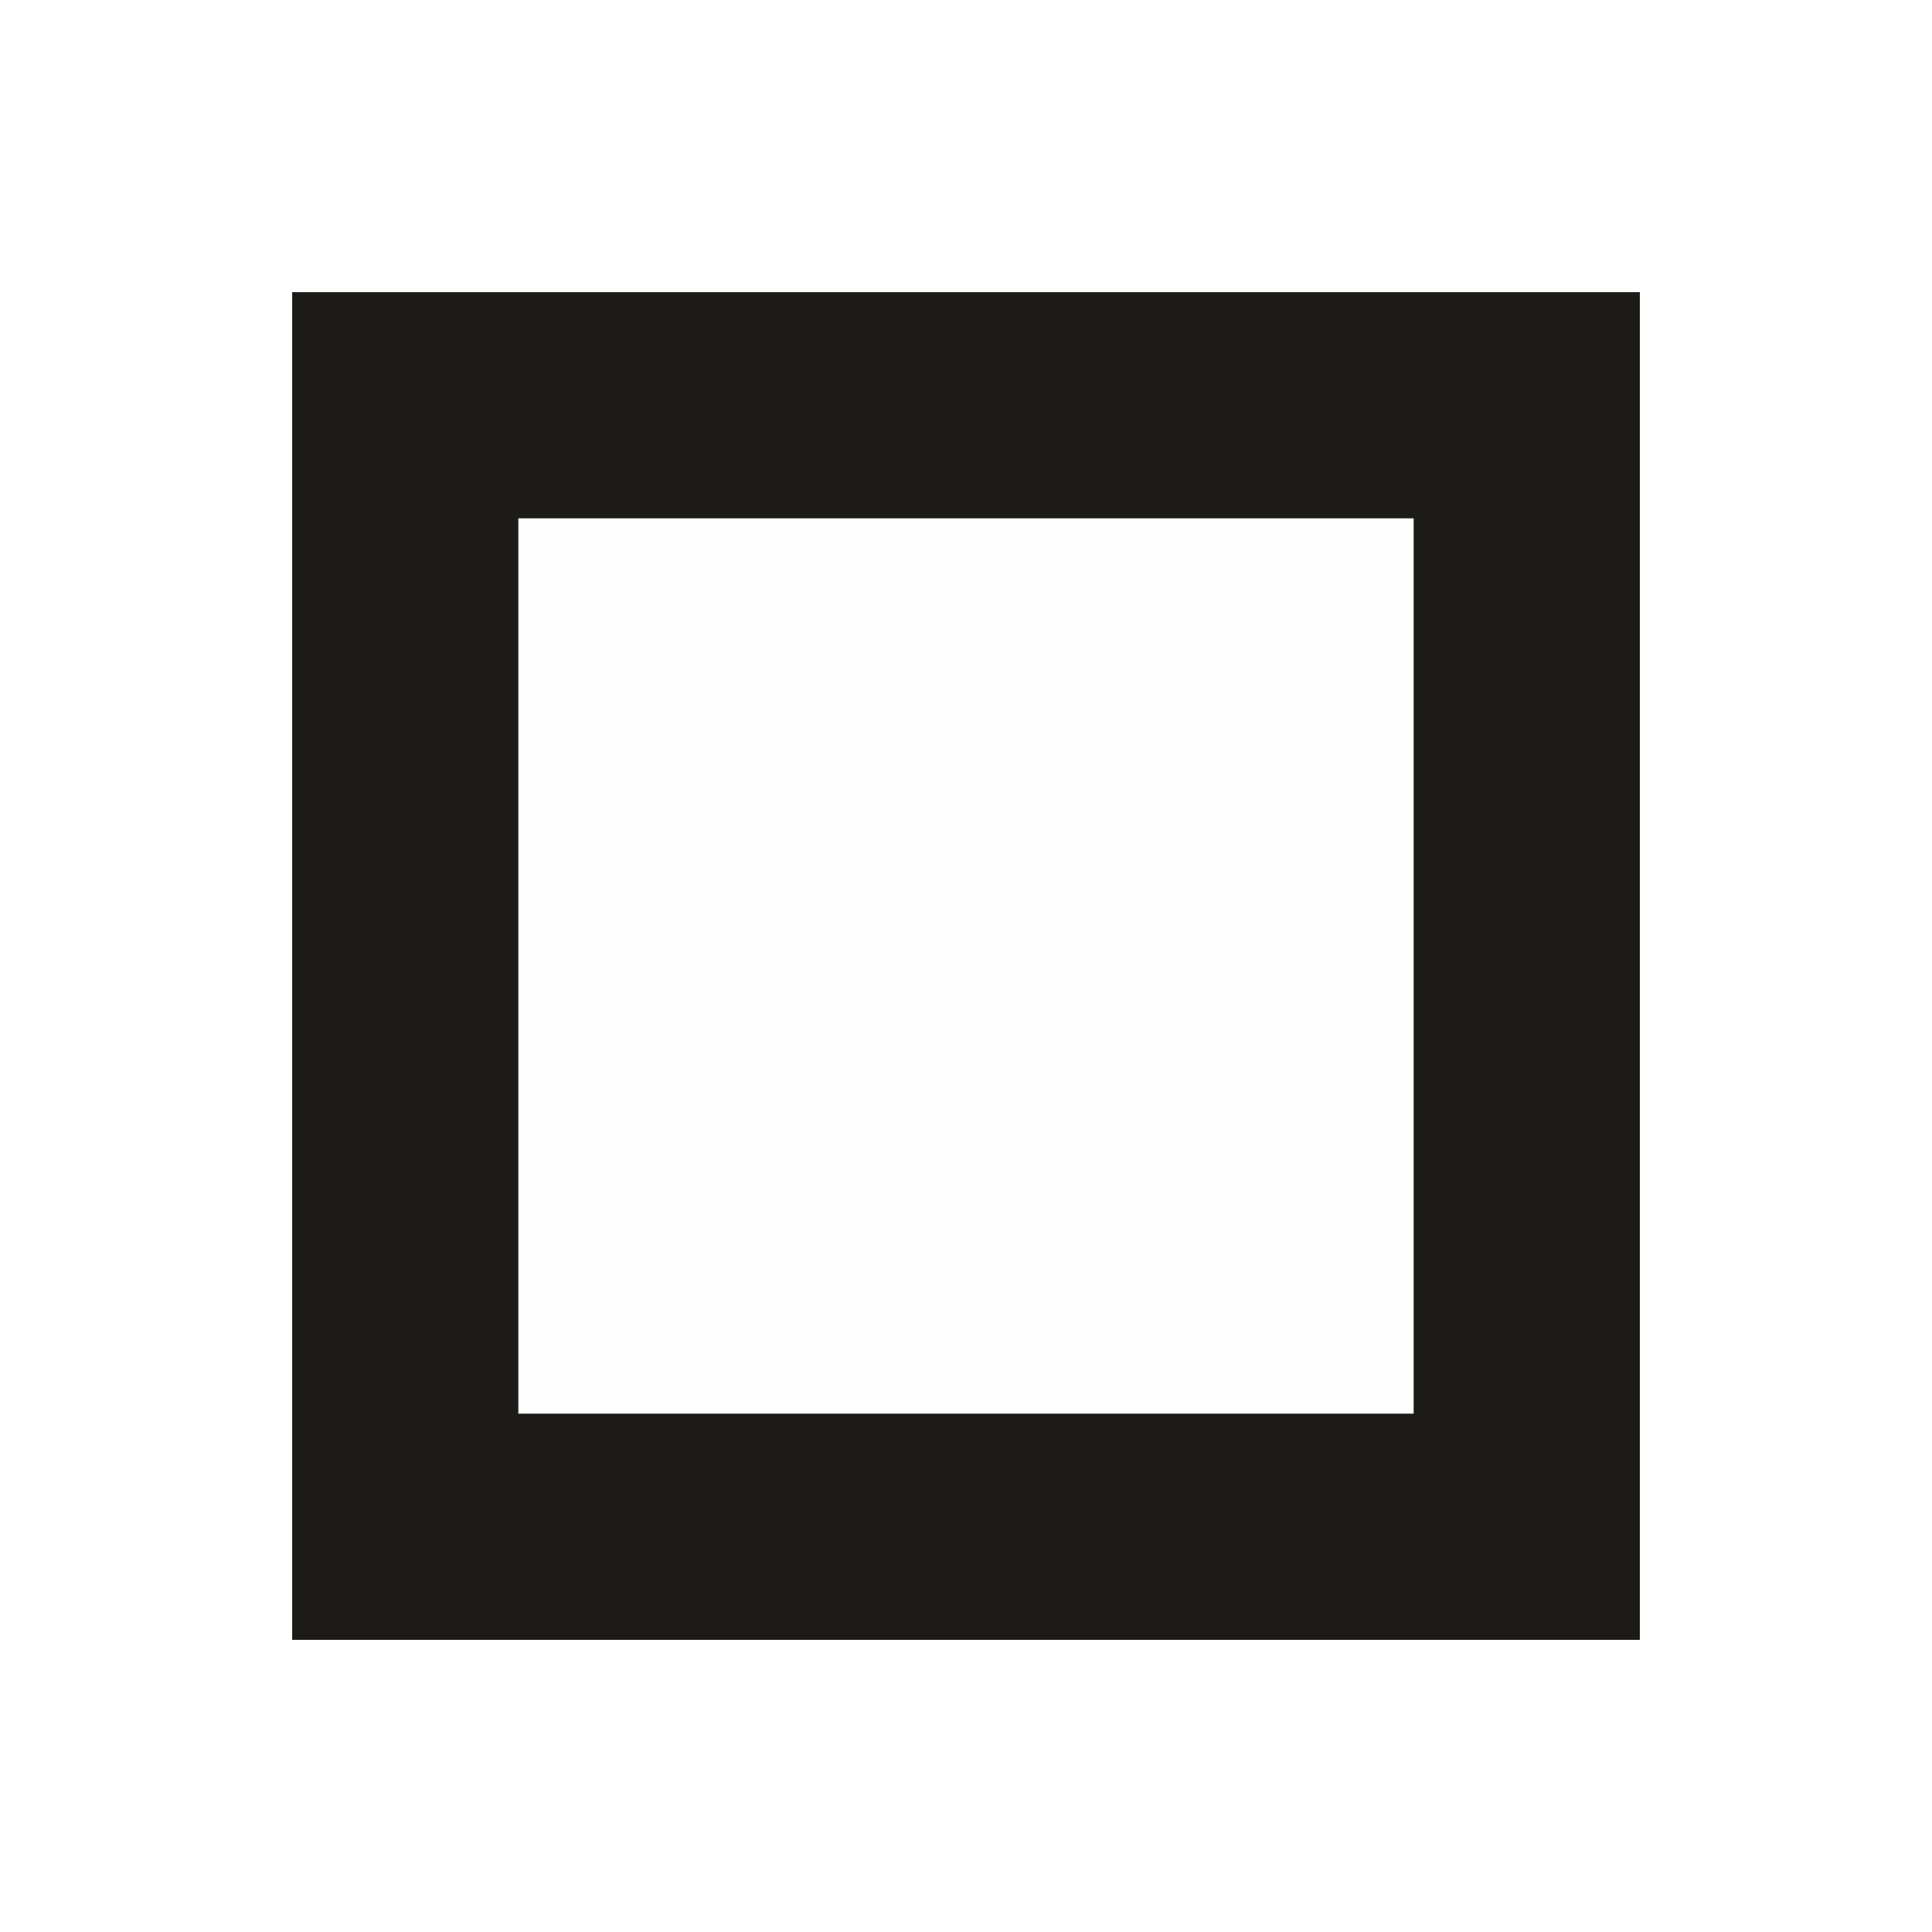
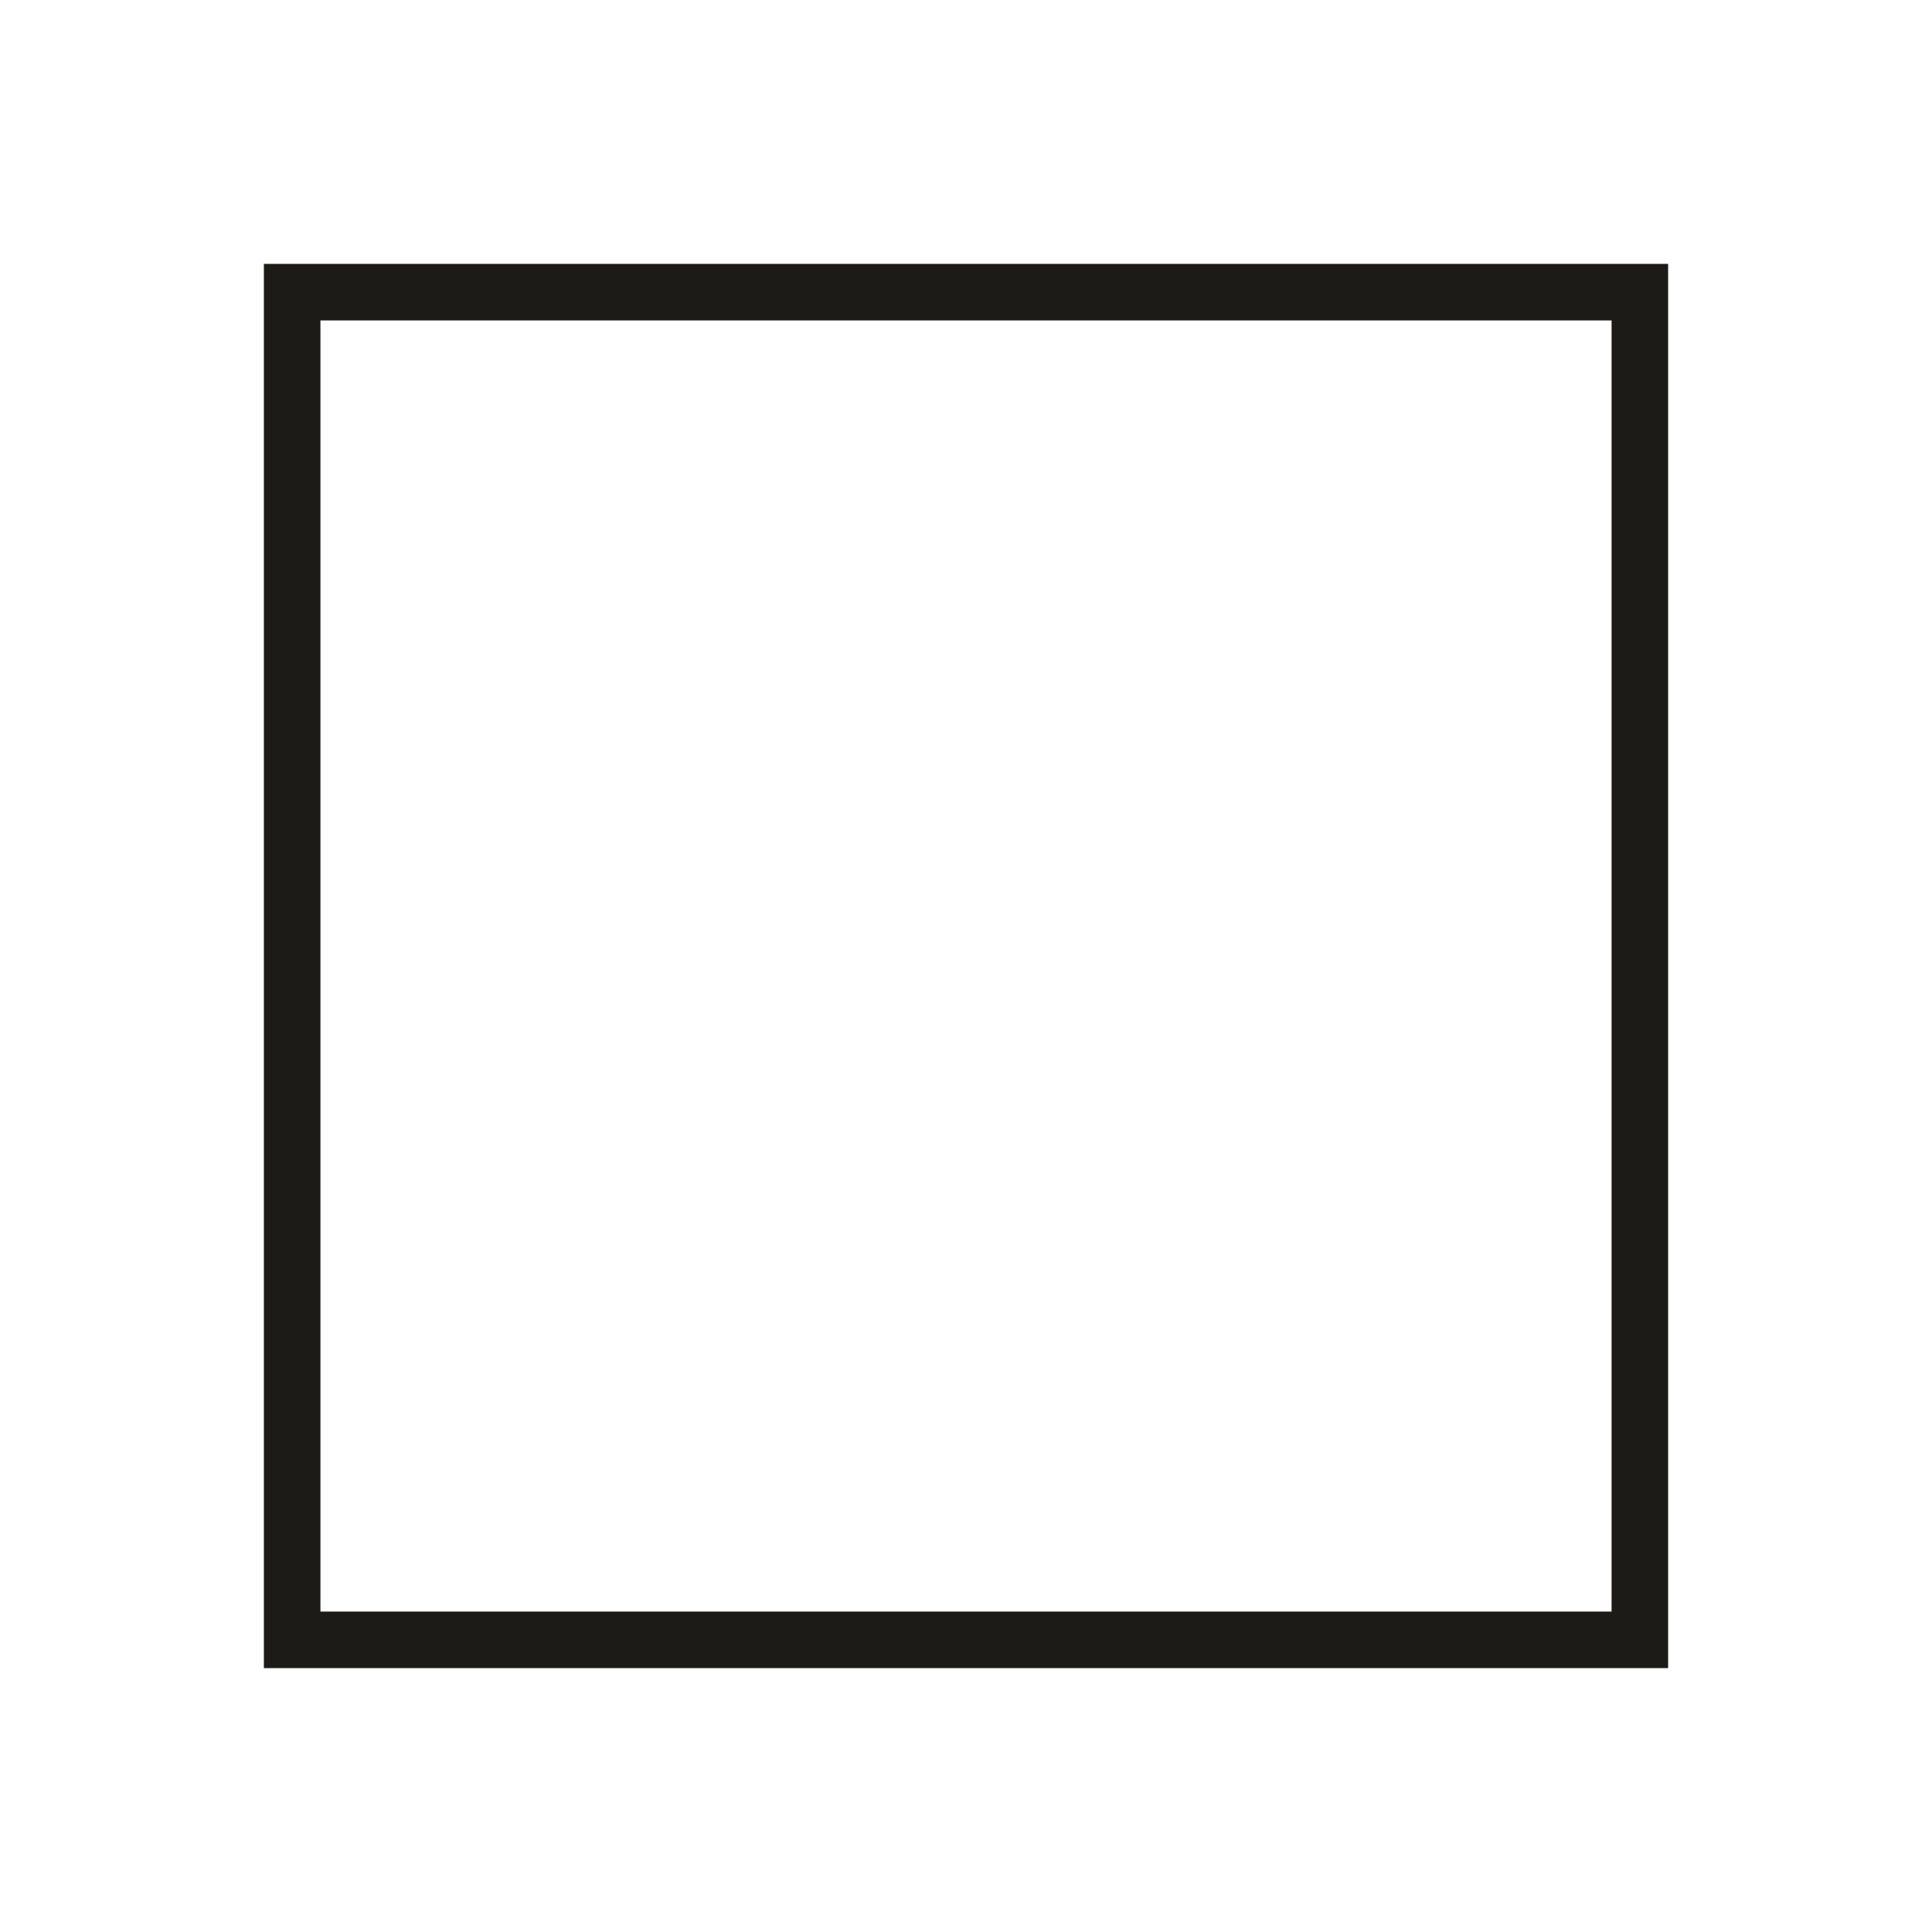
<svg xmlns="http://www.w3.org/2000/svg" xml:space="preserve" width="2.051mm" height="2.051mm" version="1.1" style="shape-rendering:geometricPrecision; text-rendering:geometricPrecision; image-rendering:optimizeQuality; fill-rule:evenodd; clip-rule:evenodd" viewBox="0 0 205 205">
  <defs>
    <style type="text/css">
   
-     .fil0 {fill:none}
-     .fil1 {fill:#1C1B17}
-     .fil2 {fill:#FEFEFE}
+     .fil0 {fill:none;stroke:#1C1B17;stroke-width:6}
   
  </style>
  </defs>
  <g id="Слой_x0020_1">
-     <polygon class="fil1" points="174,31 31,31 31,174 174,174 " />
-     <polygon class="fil2" points="150,55 55,55 55,150 150,150 " />
+     <rect class="fil0" x="31" y="31" width="143" height="143" />
  </g>
</svg>
